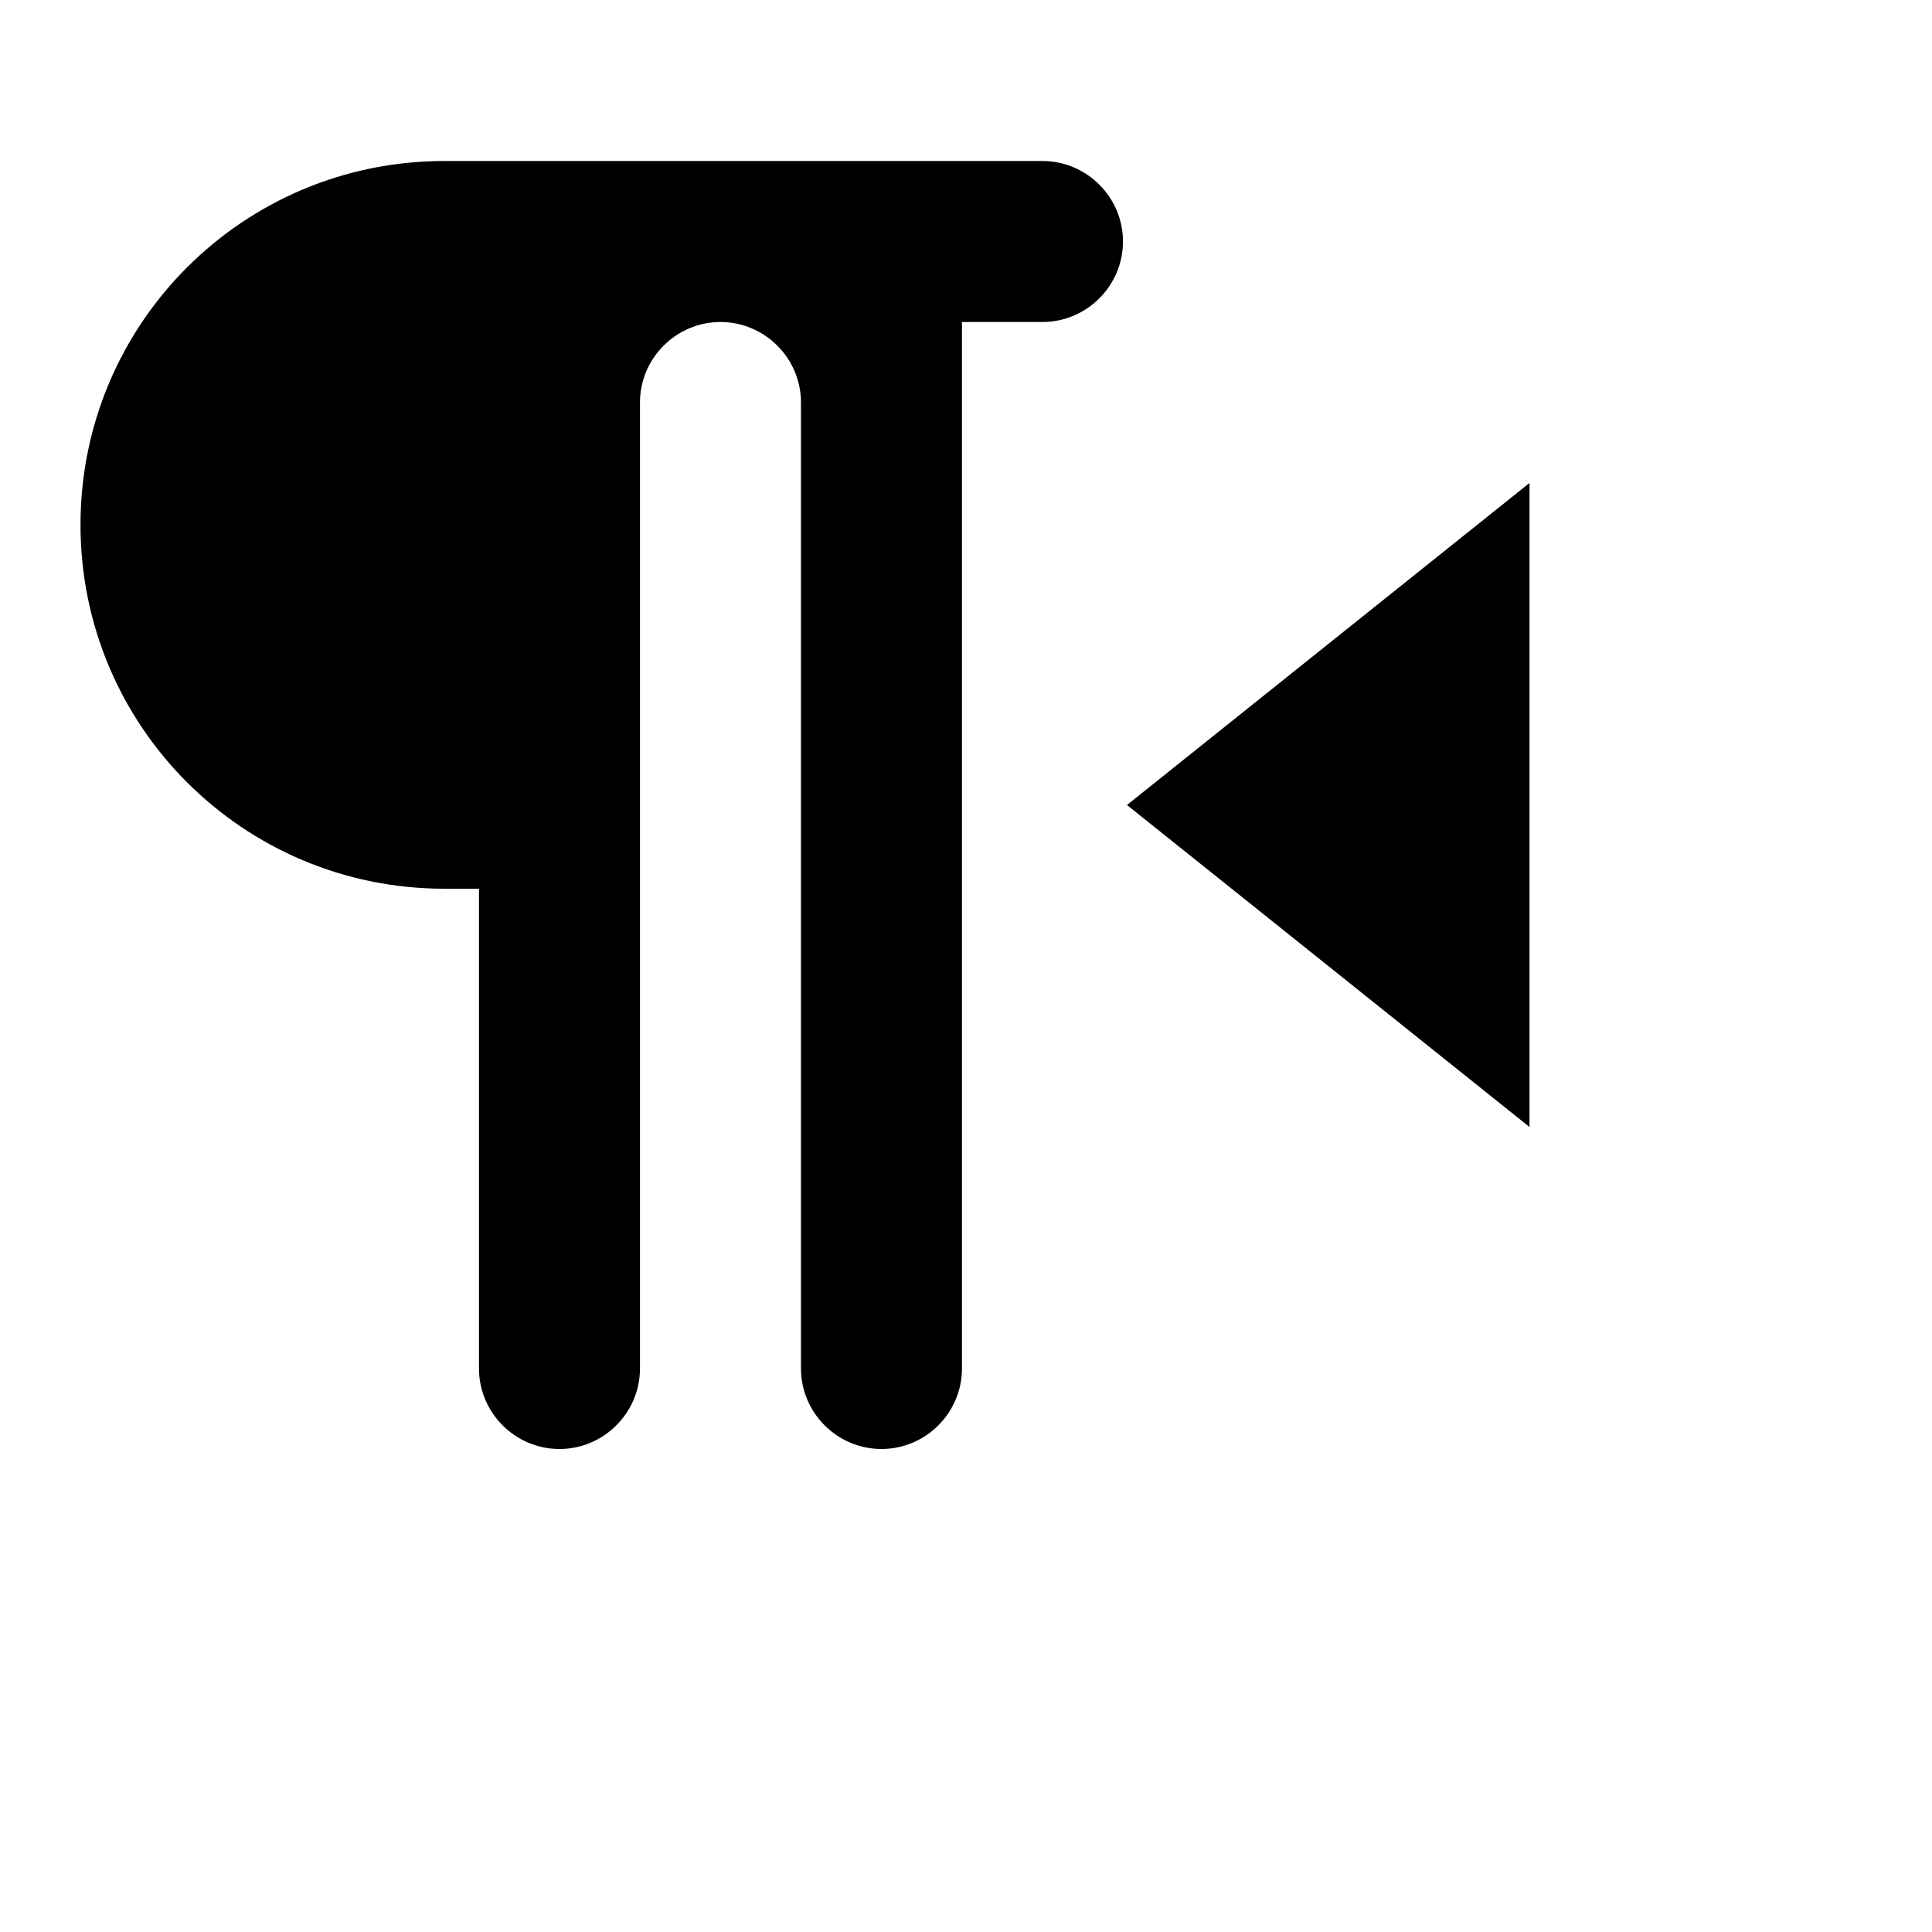
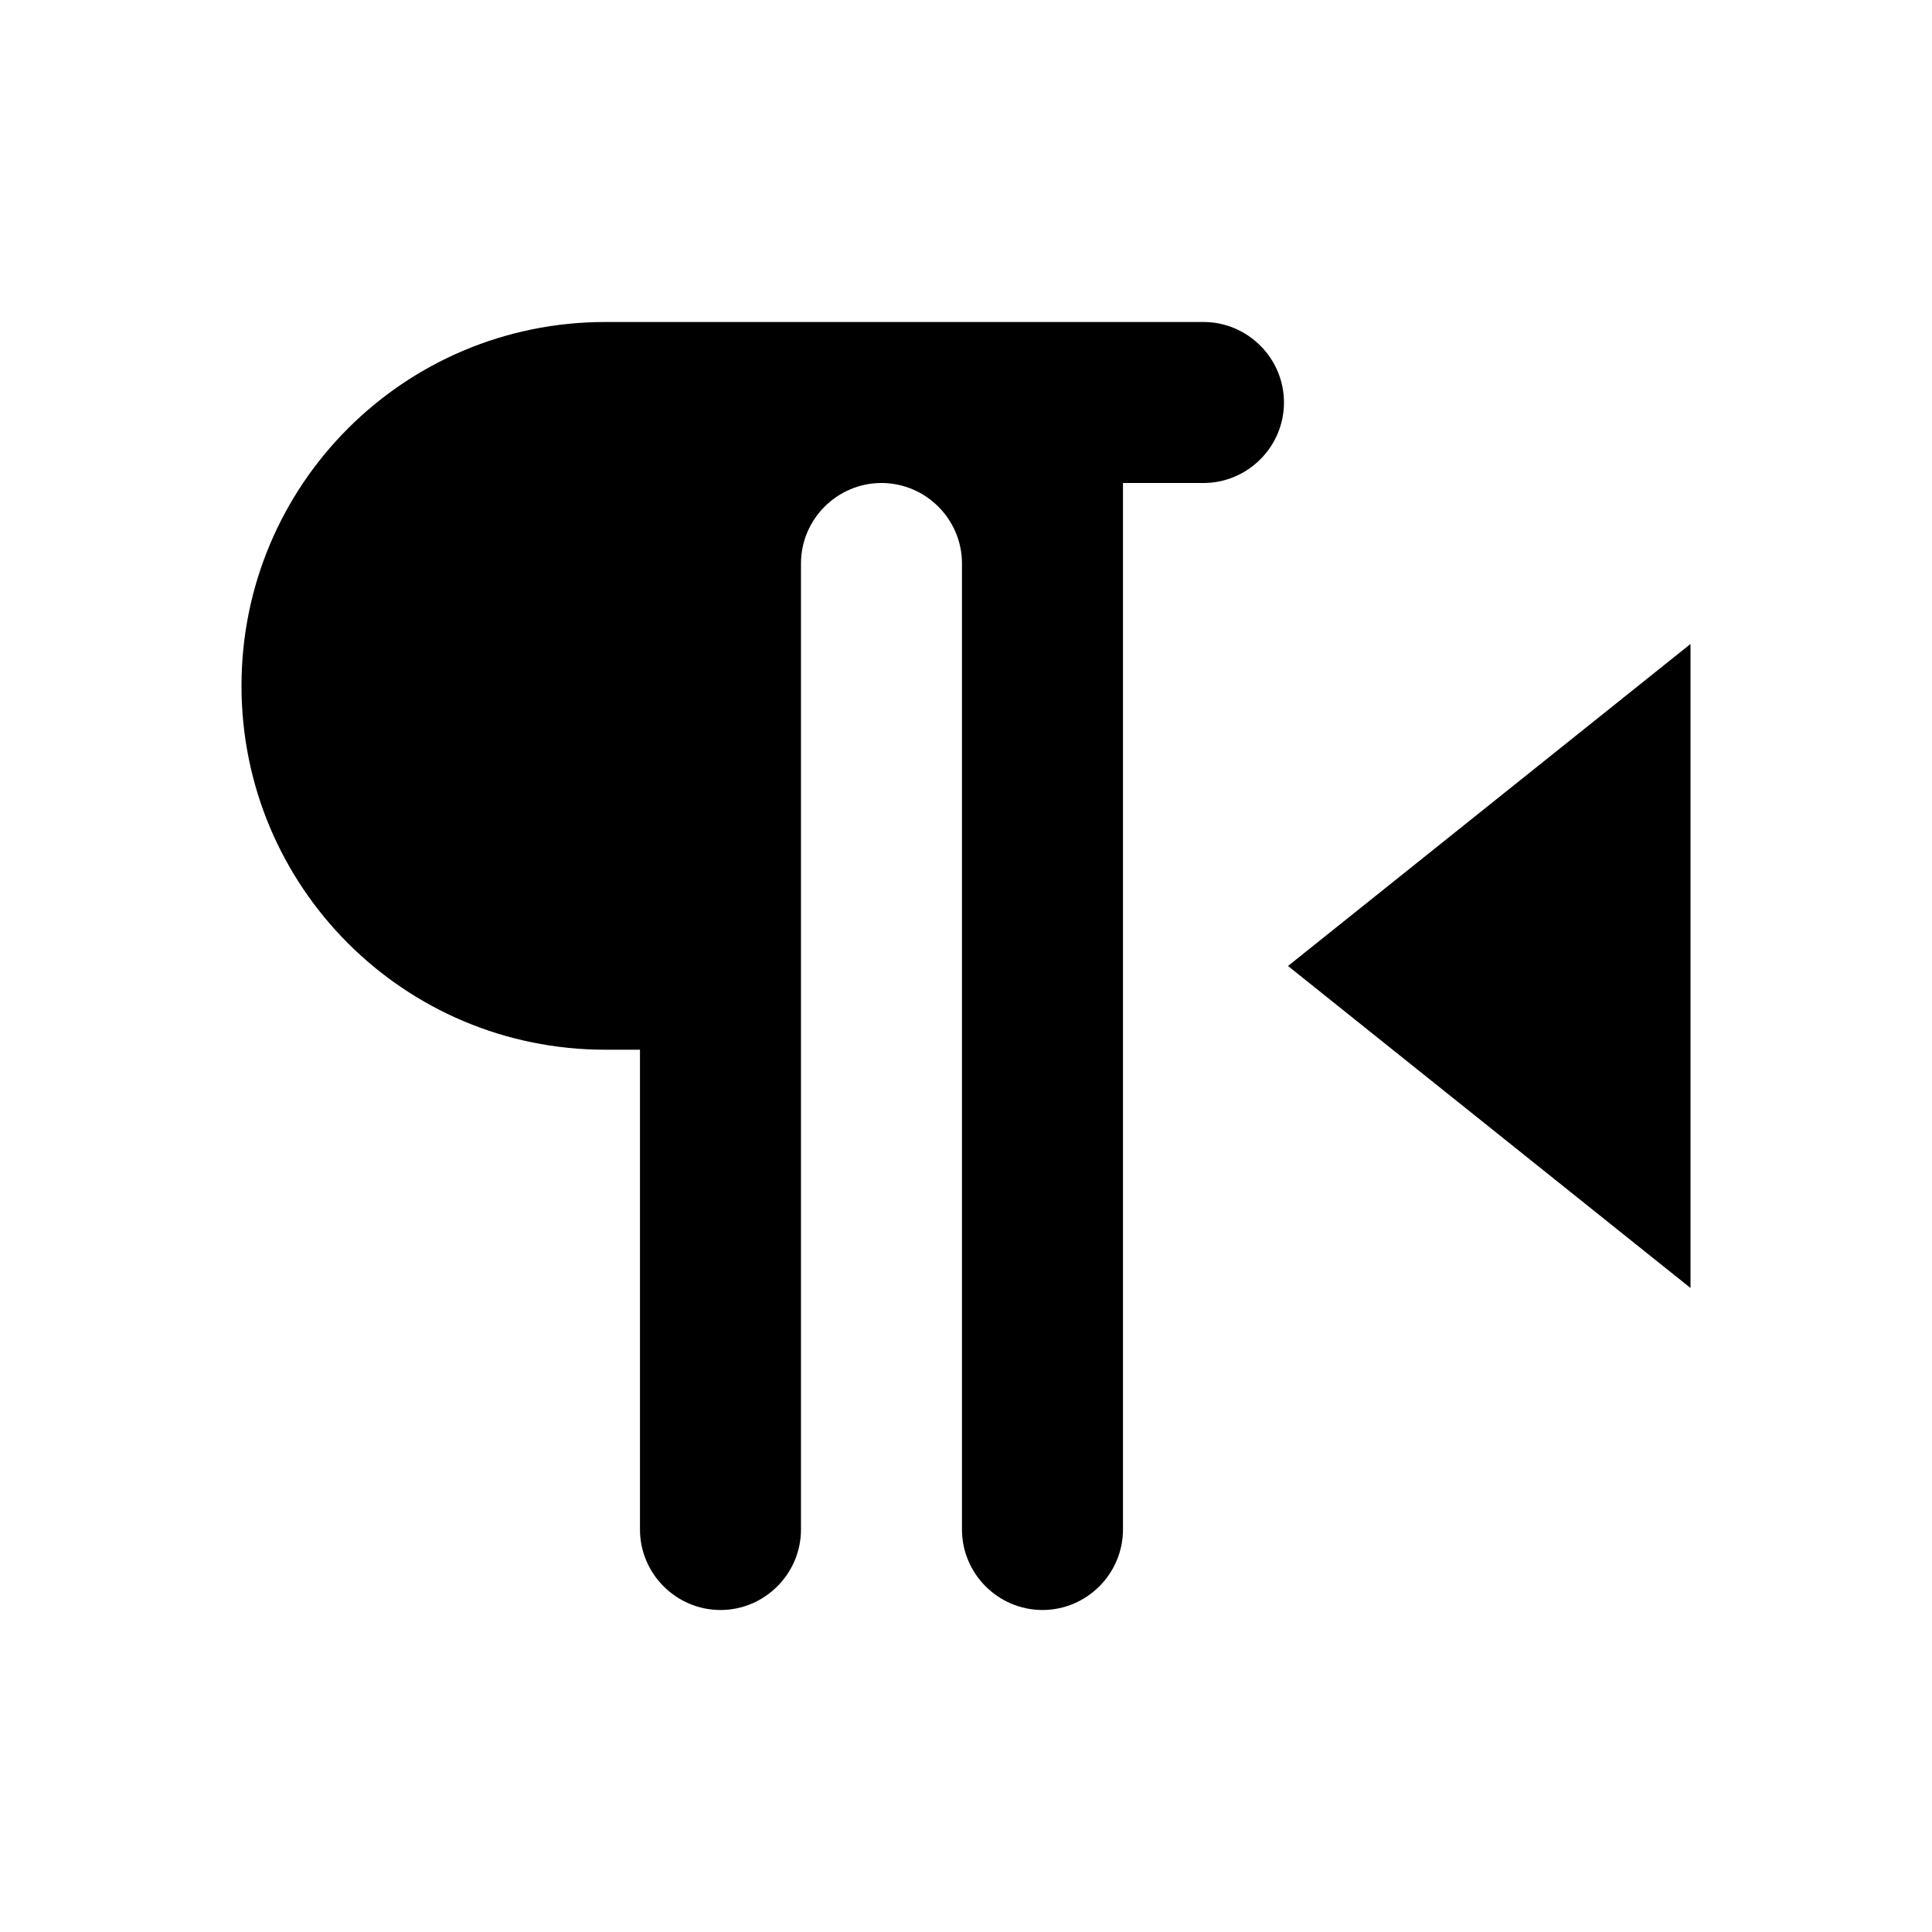
- <svg xmlns="http://www.w3.org/2000/svg" viewBox="0 0 24 24">
+ <svg xmlns="http://www.w3.org/2000/svg" viewBox="-2 -2 24 24">
  <path d="M5.52 2h7.43c.55 0 1 .45 1 1s-.45 1-1 1h-1v13c0 .55-.45 1-1 1s-1-.45-1-1V5c0-.55-.45-1-1-1s-1 .45-1 1v12c0 .55-.45 1-1 1s-1-.45-1-1v-5.96h-.43C3.02 11.04 1 9.02 1 6.52S3.02 2 5.52 2zM19 6l-5 4 5 4V6zM5.52 2h7.43c.55 0 1 .45 1 1s-.45 1-1 1h-1v13c0 .55-.45 1-1 1s-1-.45-1-1V5c0-.55-.45-1-1-1s-1 .45-1 1v12c0 .55-.45 1-1 1s-1-.45-1-1v-5.96h-.43C3.02 11.04 1 9.02 1 6.52S3.02 2 5.52 2zM19 6l-5 4 5 4V6z" />
</svg>
